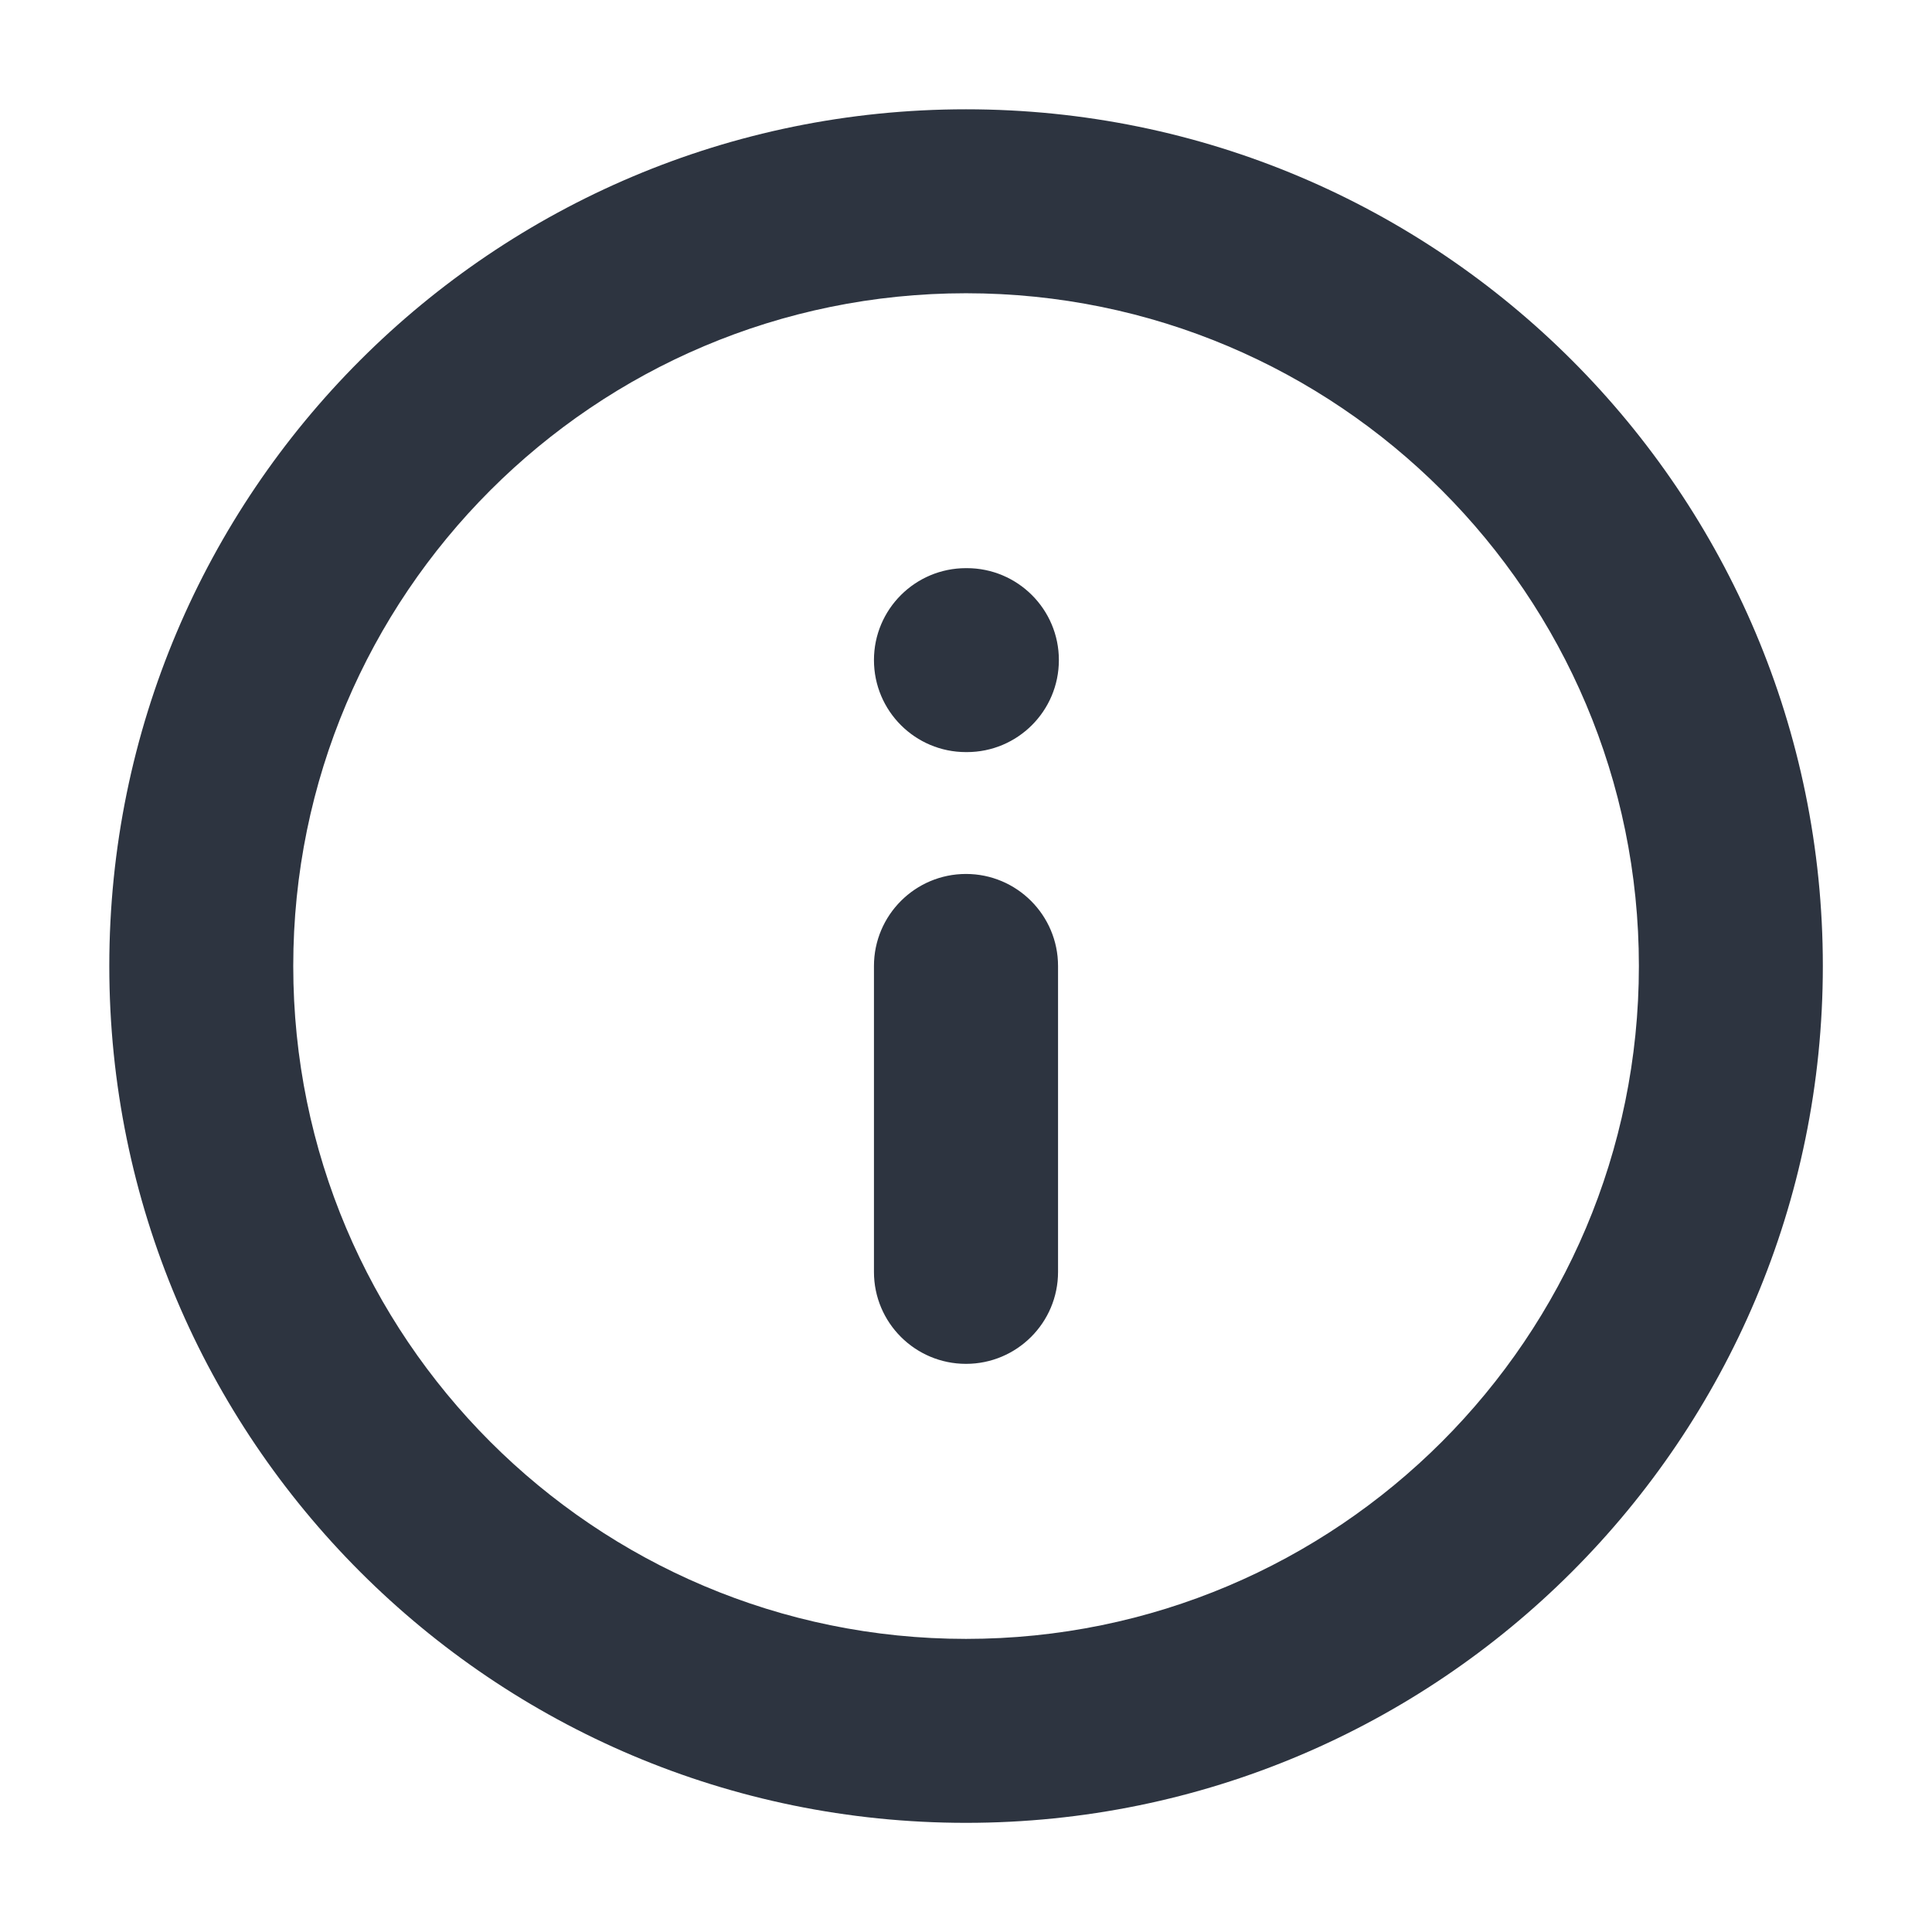
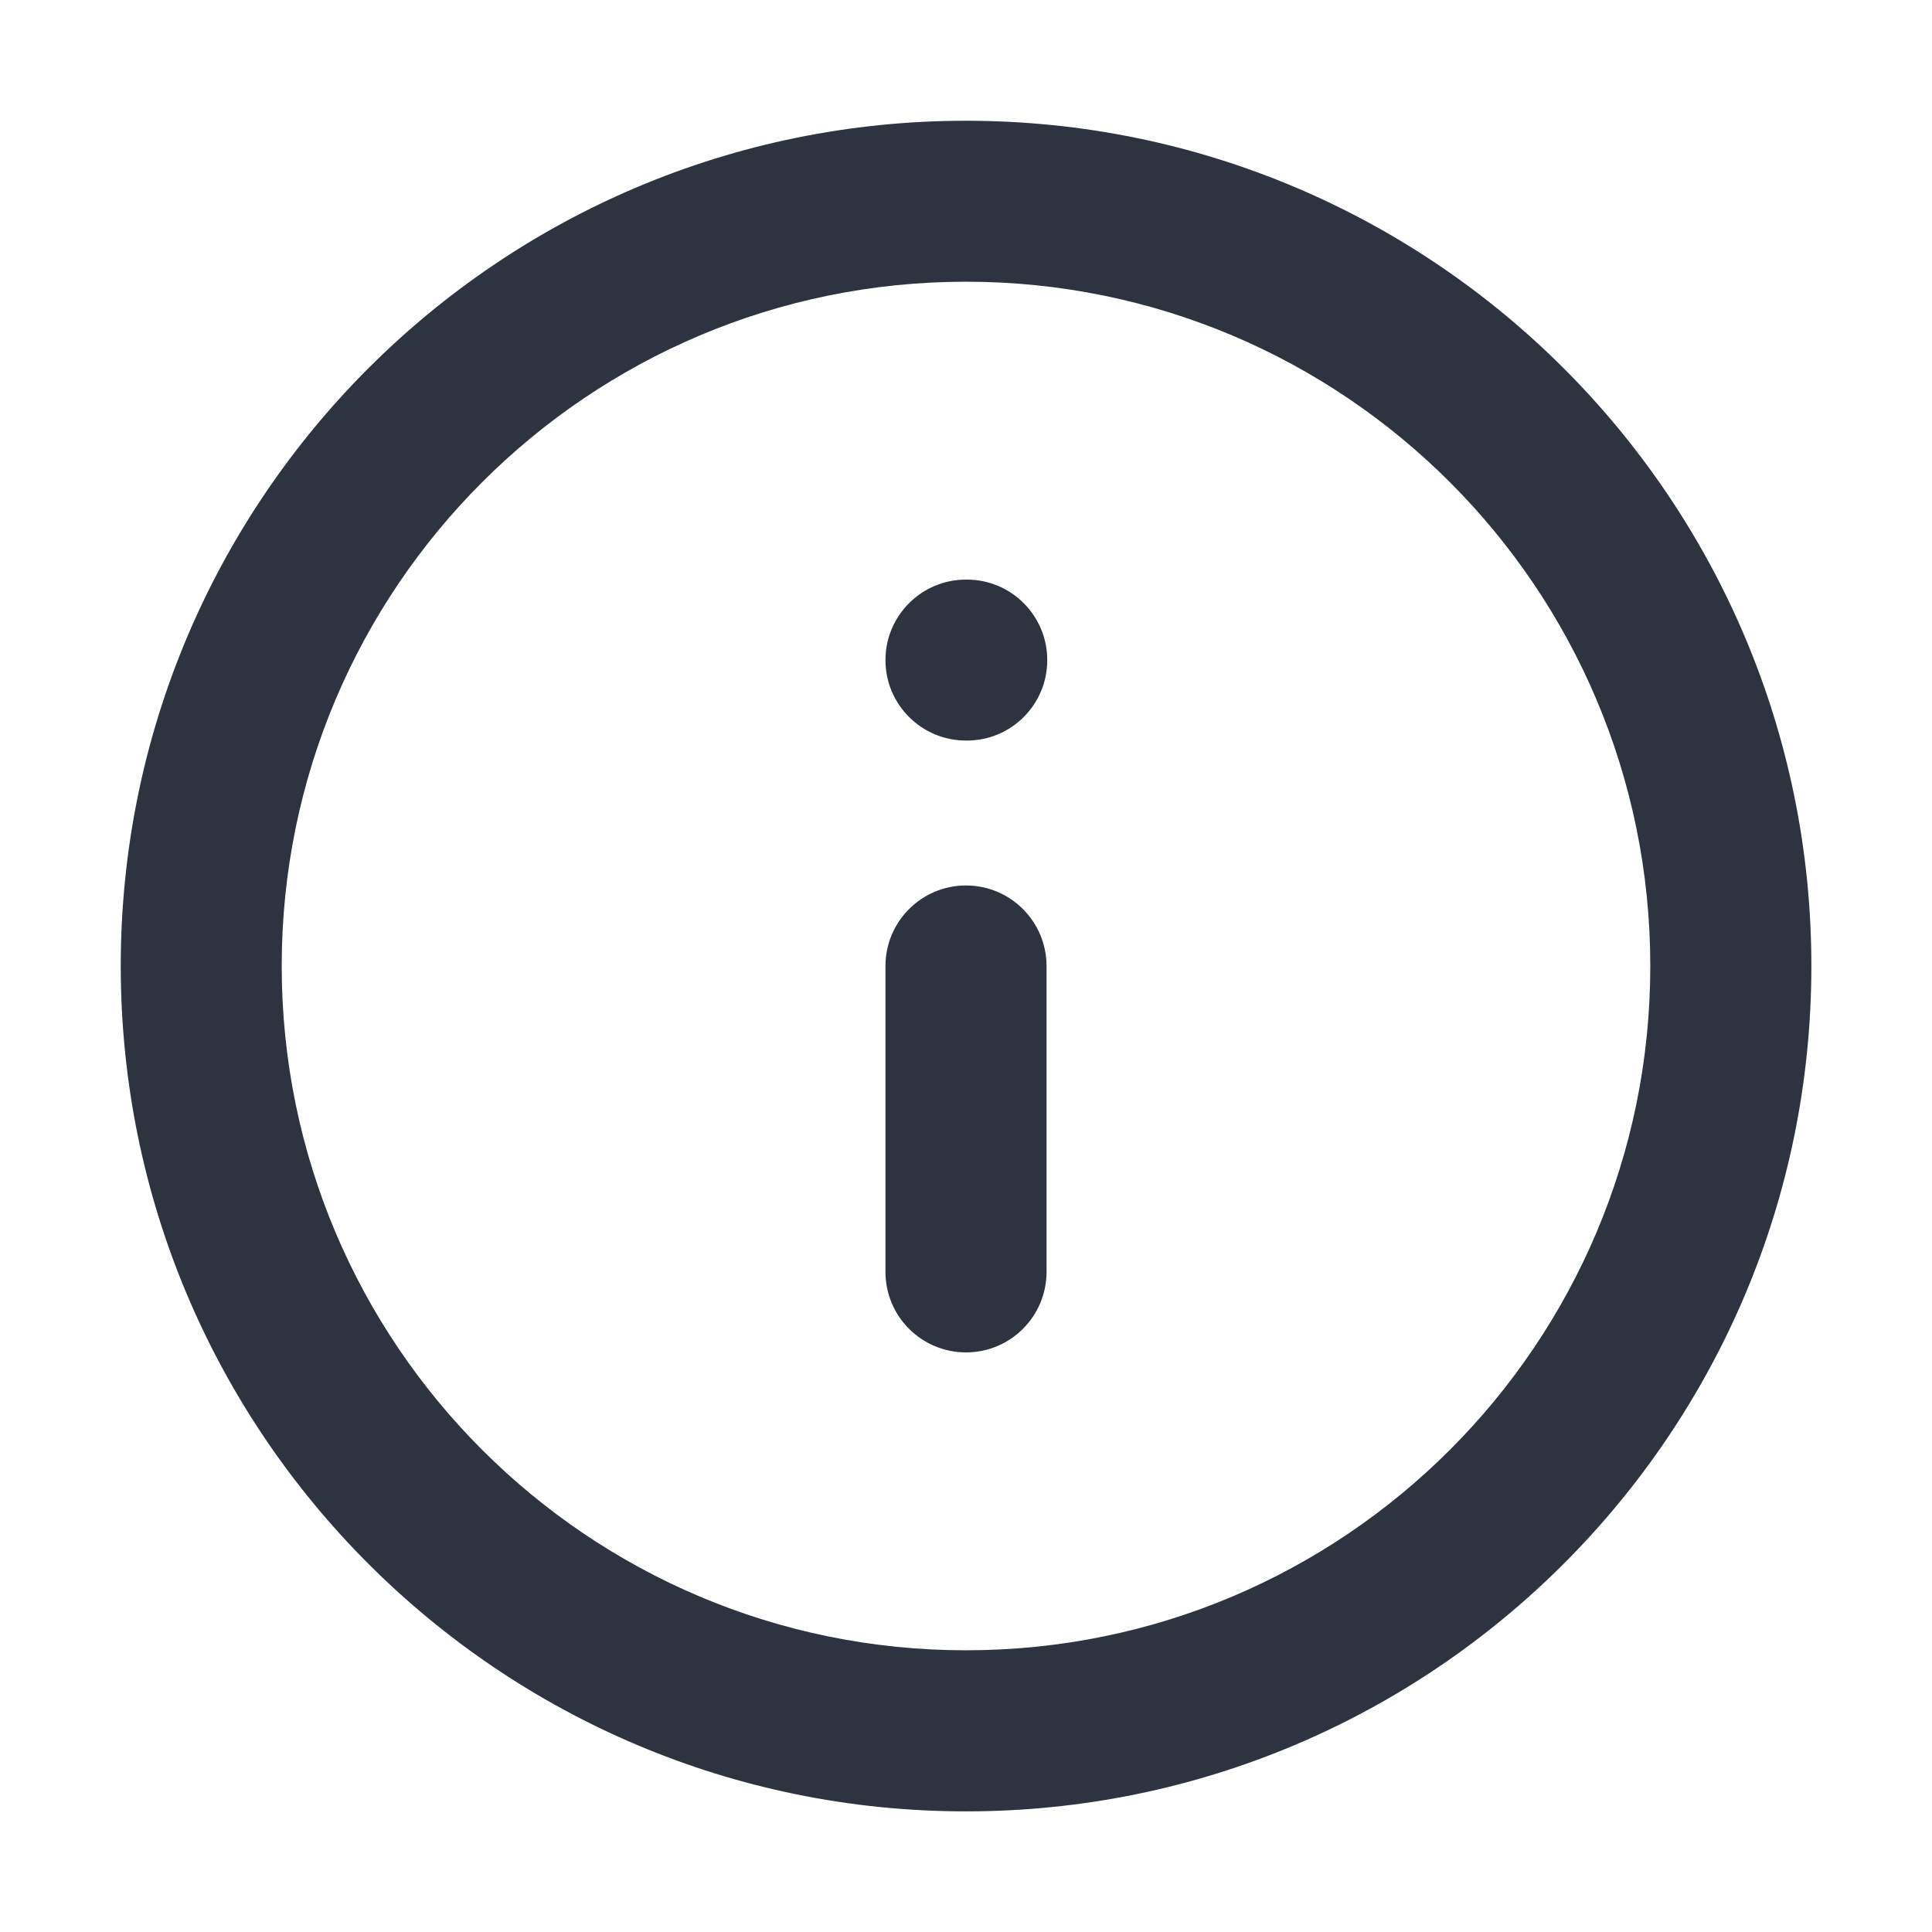
- <svg xmlns="http://www.w3.org/2000/svg" width="14" height="14" viewBox="0 0 14 14" fill="none">
-   <path fill-rule="evenodd" clip-rule="evenodd" d="M7 2.125C4.308 2.125 2.125 4.308 2.125 7C2.125 9.693 4.308 11.876 7 11.876C9.693 11.876 11.876 9.693 11.876 7C11.876 4.308 9.693 2.125 7 2.125ZM0.792 7C0.792 3.571 3.571 0.792 7 0.792C10.429 0.792 13.209 3.571 13.209 7C13.209 10.429 10.429 13.209 7 13.209C3.571 13.209 0.792 10.429 0.792 7ZM7 6.333C7.368 6.333 7.667 6.632 7.667 7V9.217C7.667 9.585 7.368 9.883 7 9.883C6.632 9.883 6.333 9.585 6.333 9.217V7C6.333 6.632 6.632 6.333 7 6.333ZM7 4.117C6.632 4.117 6.333 4.415 6.333 4.783C6.333 5.152 6.632 5.45 7 5.45H7.006C7.374 5.45 7.673 5.152 7.673 4.783C7.673 4.415 7.374 4.117 7.006 4.117H7Z" fill="#2D3440" />
+ <svg xmlns="http://www.w3.org/2000/svg" width="16" height="16" viewBox="0 0 16 16" fill="none">
+   <path fill-rule="evenodd" clip-rule="evenodd" d="M8 2.333C4.871 2.333 2.333 4.871 2.333 8C2.333 11.13 4.871 13.667 8 13.667C11.13 13.667 13.667 11.13 13.667 8C13.667 4.871 11.13 2.333 8 2.333ZM1 8C1 4.134 4.134 1 8 1C11.866 1 15.001 4.134 15.001 8C15.001 11.866 11.866 15.001 8 15.001C4.134 15.001 1 11.866 1 8ZM8 7.333C8.368 7.333 8.667 7.632 8.667 8V10.533C8.667 10.902 8.368 11.2 8 11.2C7.632 11.2 7.333 10.902 7.333 10.533V8C7.333 7.632 7.632 7.333 8 7.333ZM8 4.8C7.632 4.8 7.333 5.098 7.333 5.467C7.333 5.835 7.632 6.133 8 6.133H8.007C8.375 6.133 8.673 5.835 8.673 5.467C8.673 5.098 8.375 4.8 8.007 4.8H8Z" fill="#2D3440" />
</svg>
